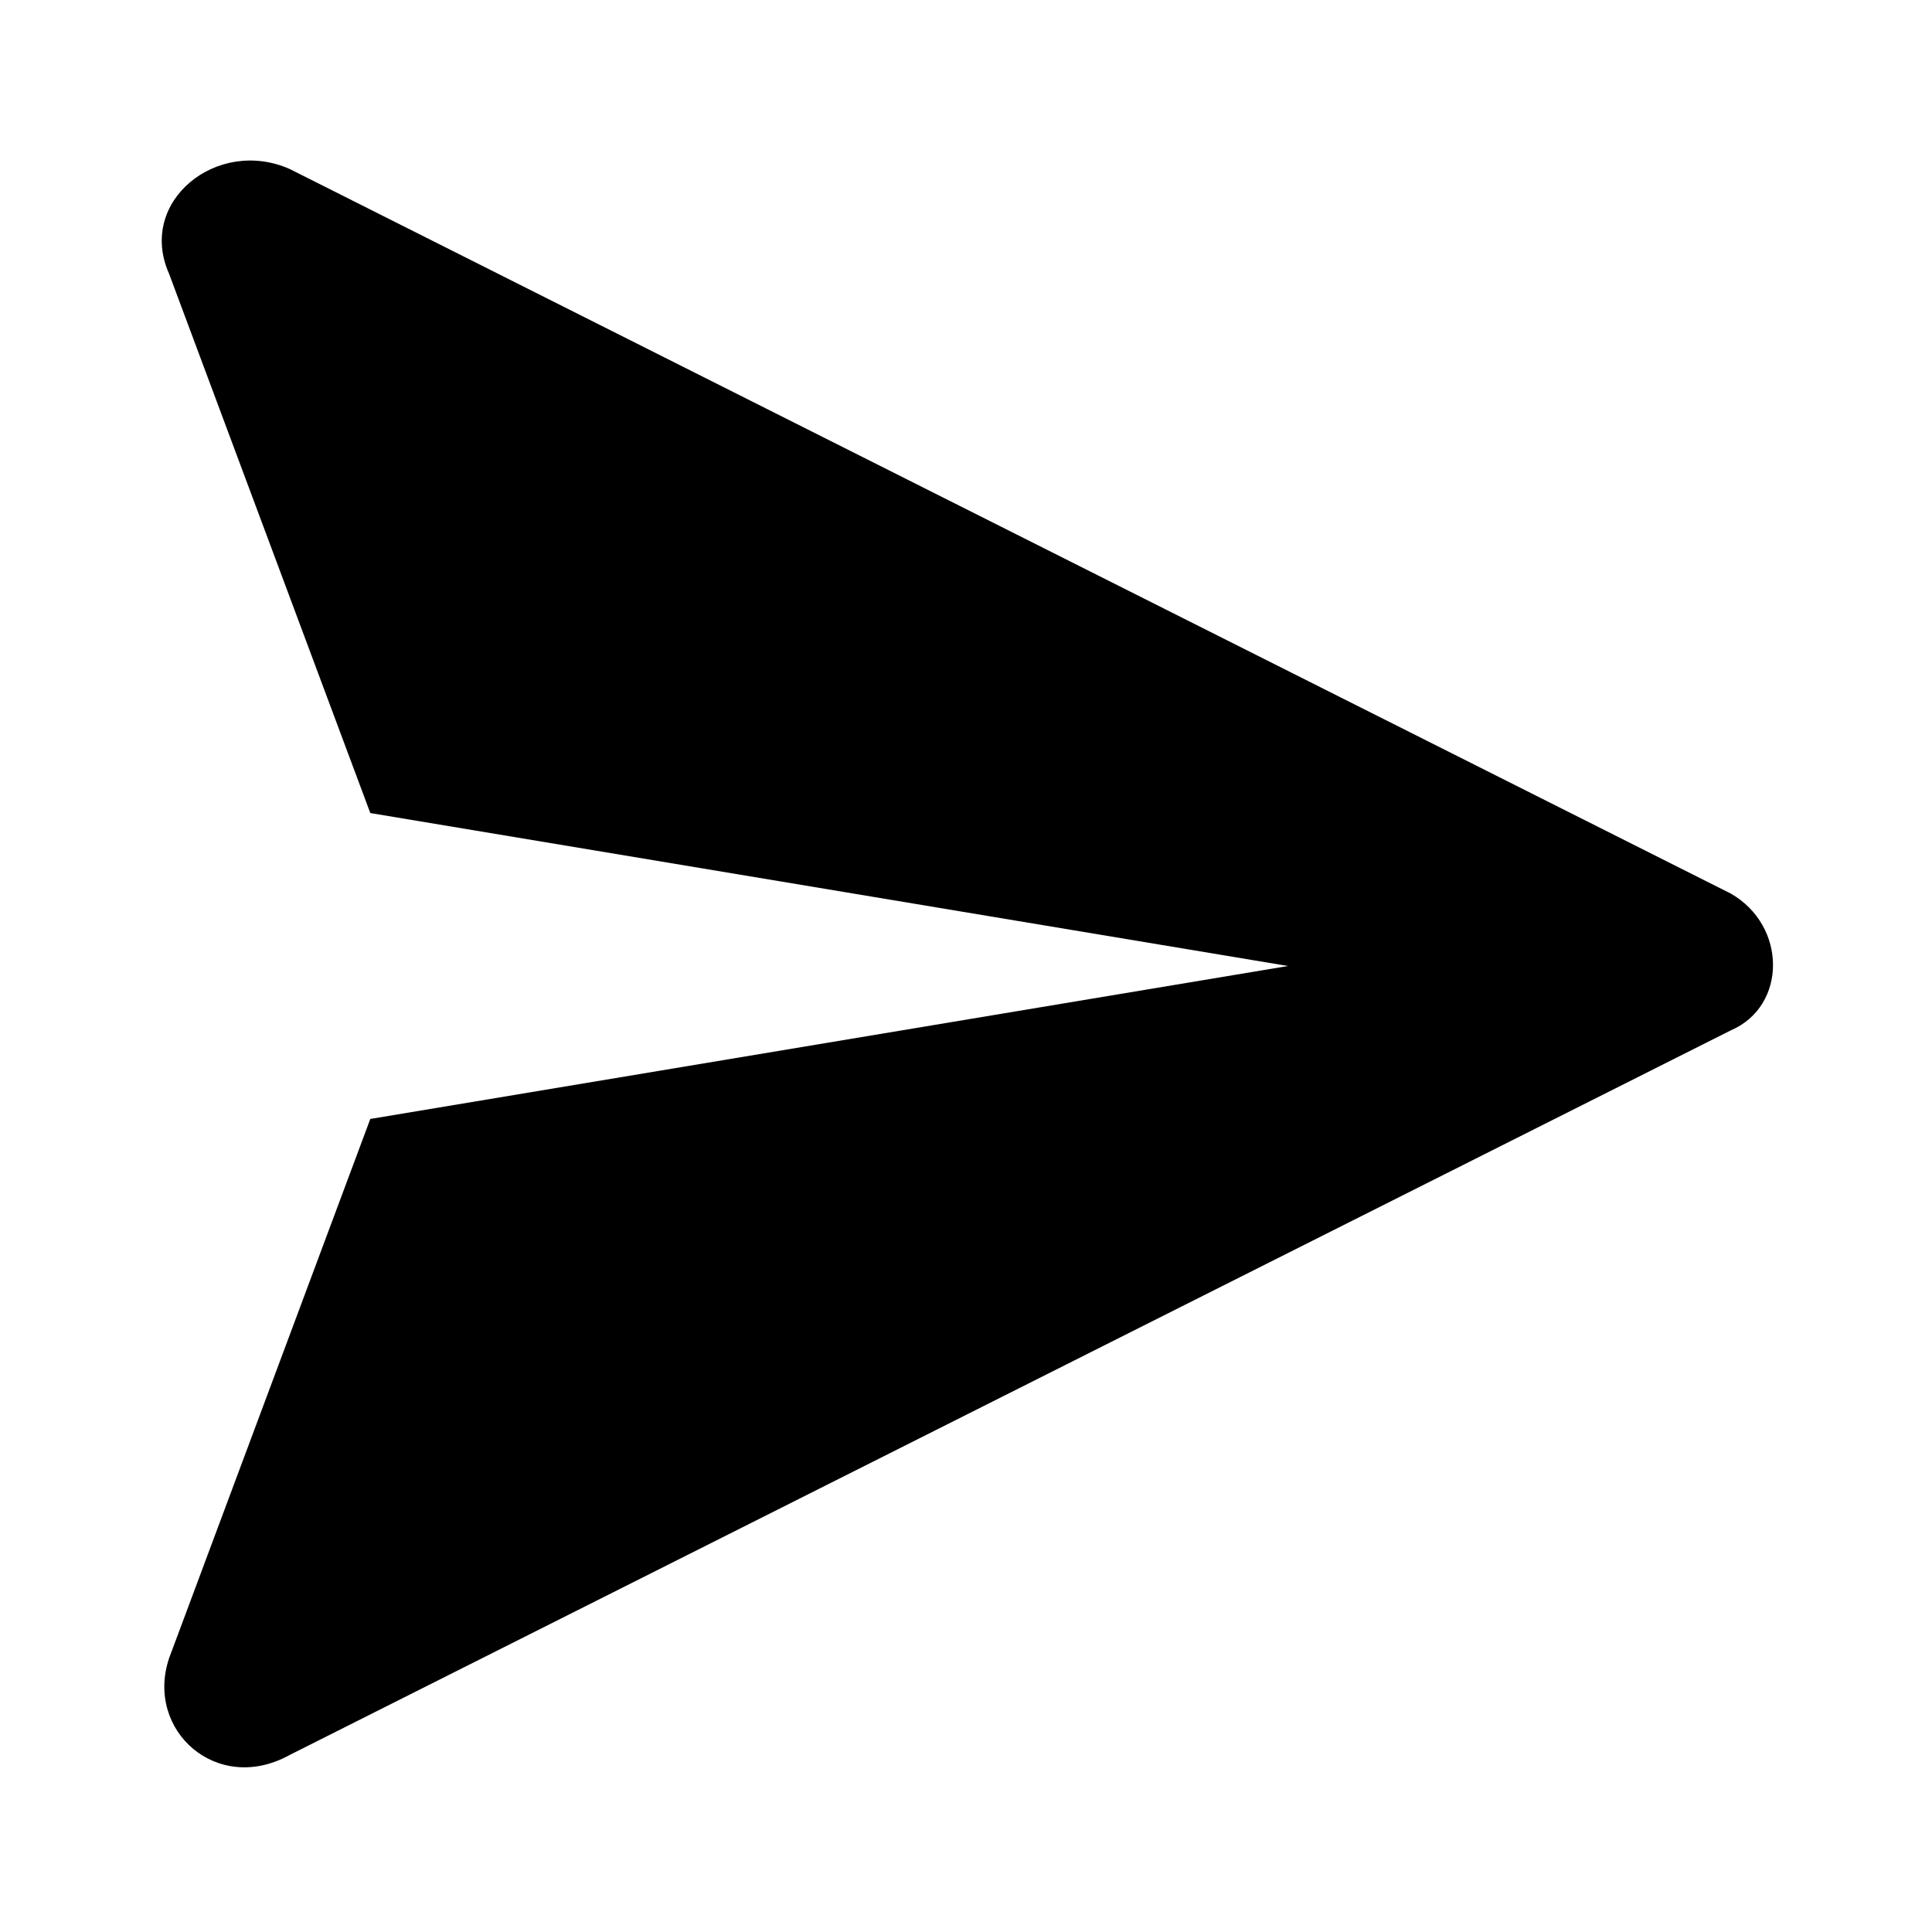
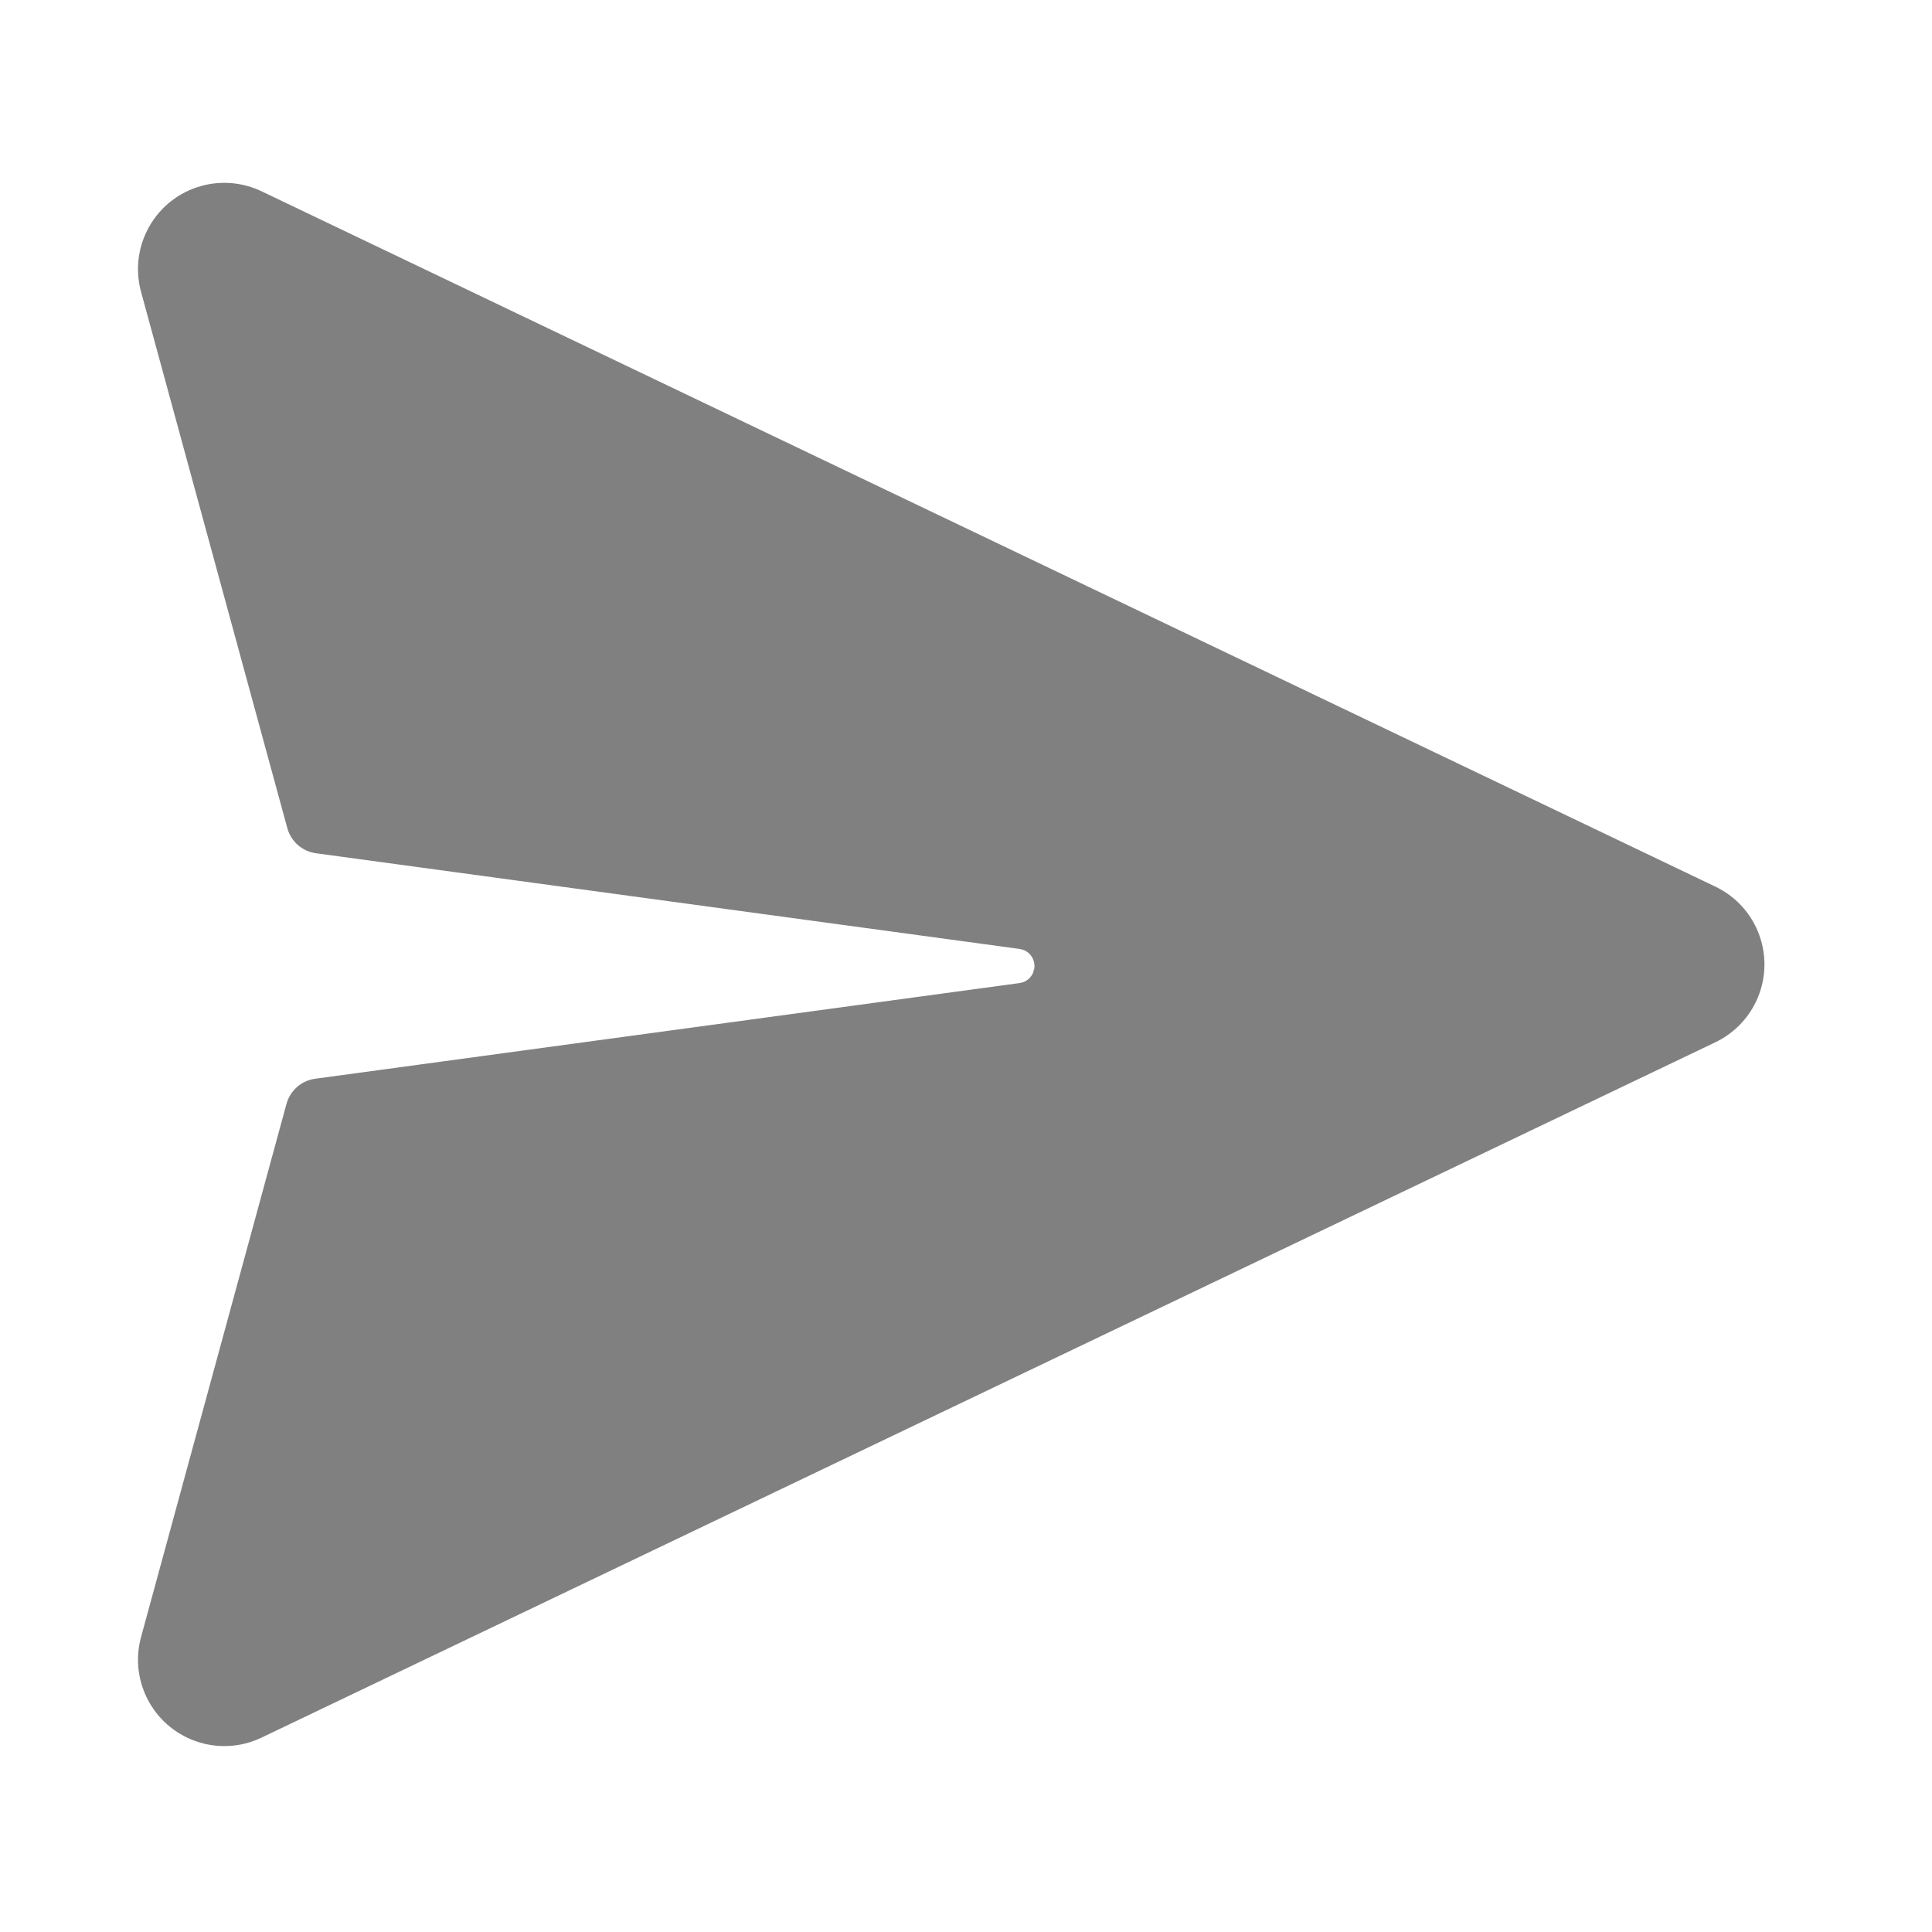
- <svg xmlns="http://www.w3.org/2000/svg" style="enable-background:new 0 0 24 24;" version="1.1" viewBox="0 0 24 24" xml:space="preserve">
-   <g id="info" />
-   <g id="icons">
-     <path d="M21.5,11.1l-17.9-9C2.7,1.7,1.7,2.5,2.1,3.4l2.5,6.7L16,12L4.6,13.9l-2.5,6.7c-0.3,0.9,0.6,1.7,1.5,1.2l17.9-9   C22.2,12.5,22.2,11.5,21.5,11.1z" id="send" />
+ <svg xmlns="http://www.w3.org/2000/svg" width="28px" height="28px" viewBox="0 0 28 28" version="1.1">
+   <g id="🔍-Product-Icons" stroke="none" stroke-width="1" fill="none" fill-rule="evenodd">
+     <g id="ic_fluent_send_28_filled" fill="#808080" fill-rule="nonzero">
+       <path d="M3.79,2.772 L24.861,12.85 C25.484,13.148 25.747,13.894 25.449,14.517 C25.326,14.774 25.118,14.982 24.861,15.105 L3.79,25.183 C3.167,25.481 2.421,25.217 2.123,24.594 C1.993,24.324 1.965,24.016 2.044,23.726 L4.152,15.998 C4.205,15.805 4.368,15.661 4.567,15.634 L14.778,14.247 C14.866,14.235 14.938,14.177 14.972,14.098 L14.99,14.035 C15.006,13.918 14.939,13.808 14.833,13.767 L14.778,13.753 L4.579,12.366 C4.38,12.339 4.217,12.195 4.164,12.002 L2.044,4.229 C1.863,3.563 2.255,2.876 2.921,2.694 C3.211,2.615 3.519,2.643 3.79,2.772 Z" id="🎨-Color" />
+     </g>
  </g>
</svg>
